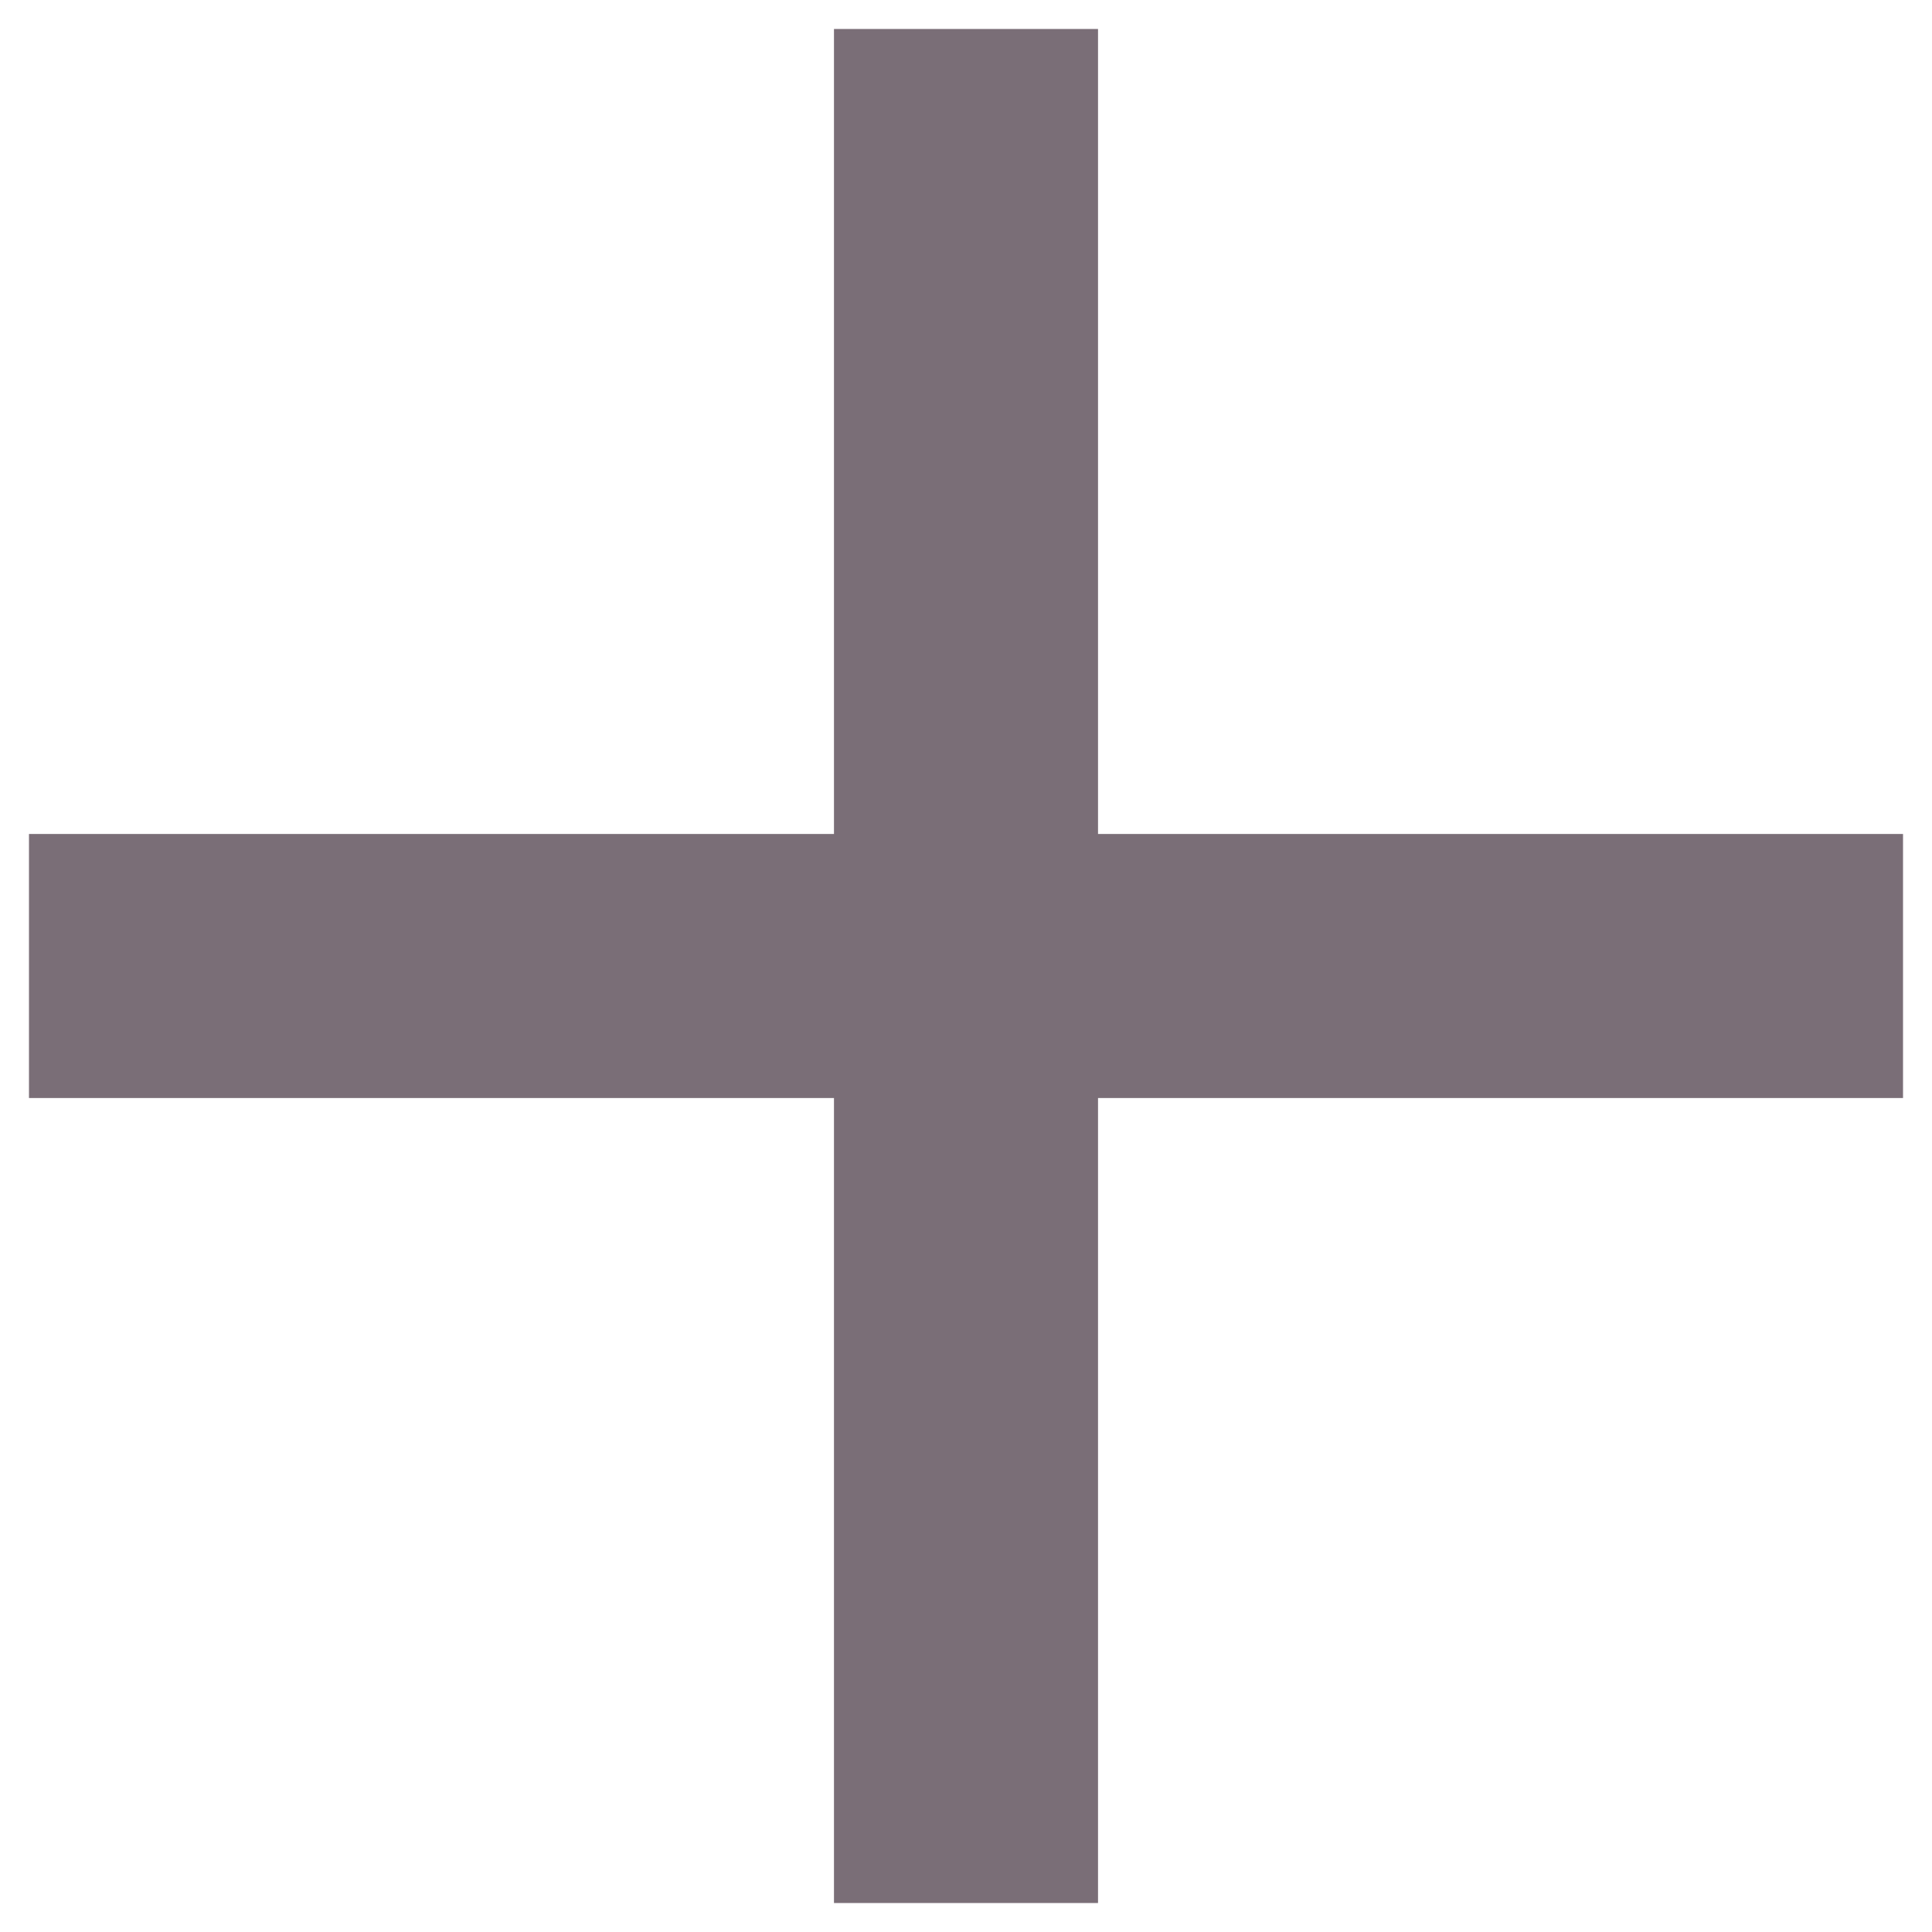
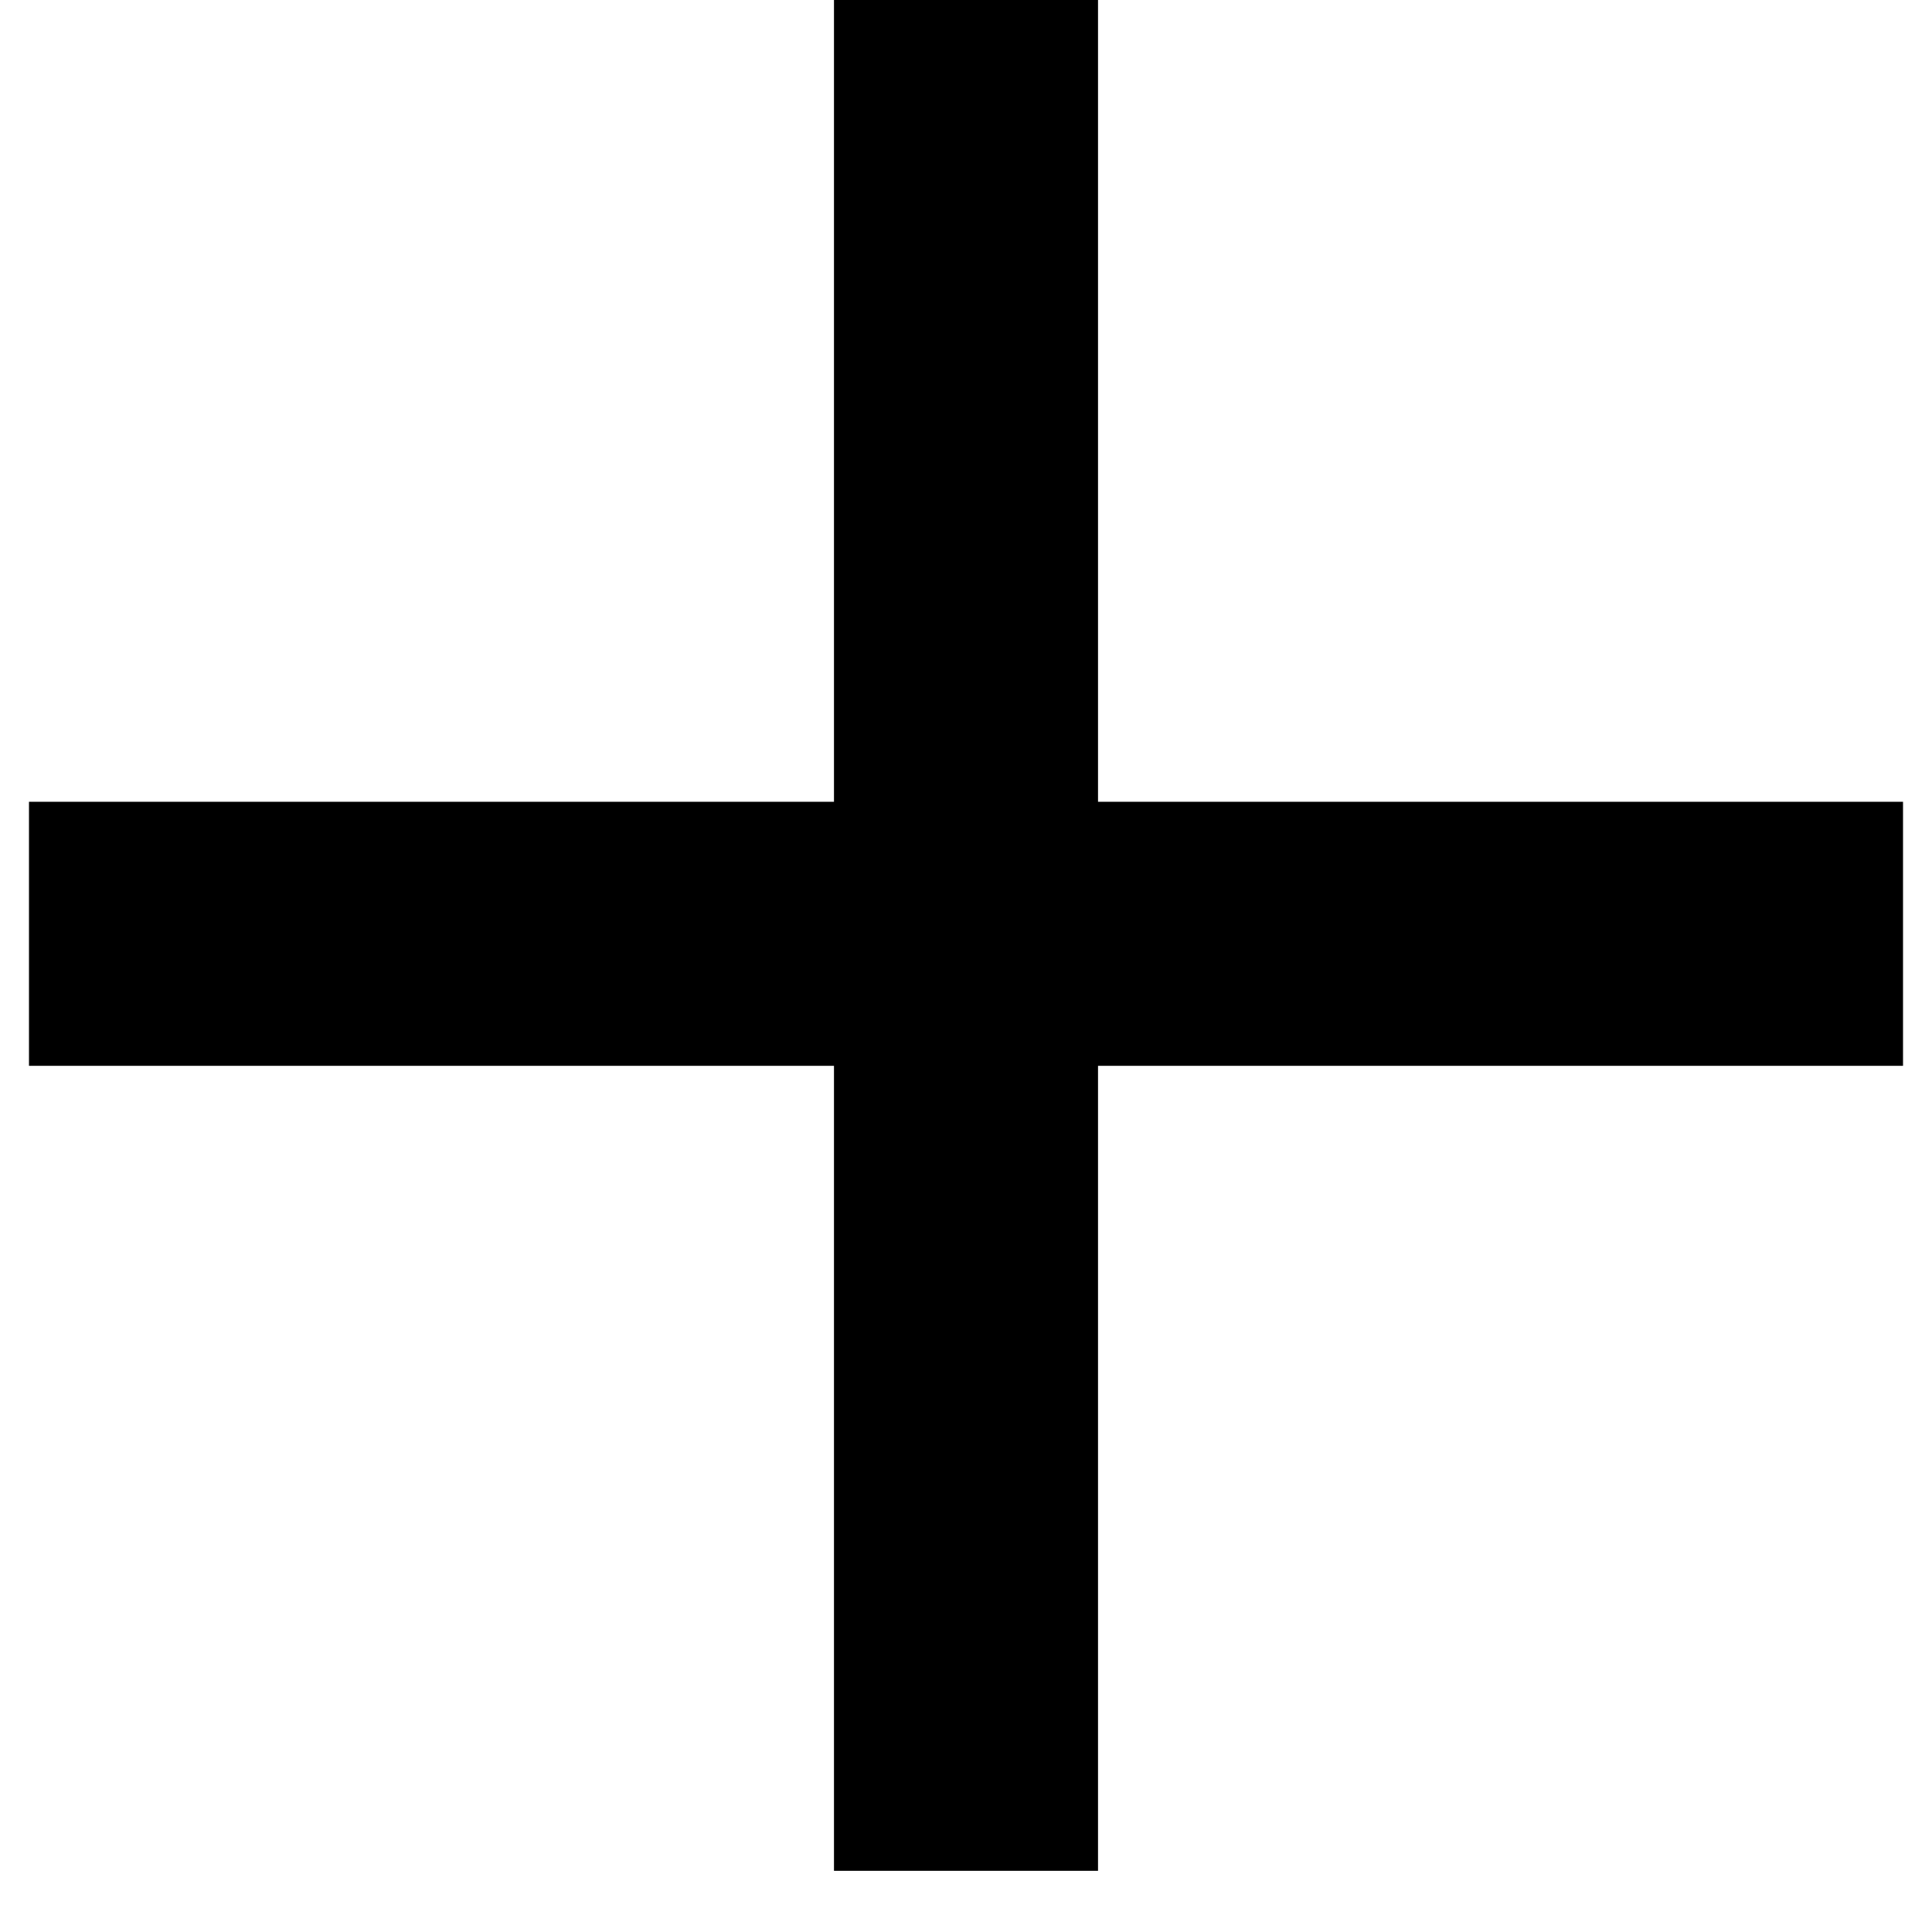
- <svg xmlns="http://www.w3.org/2000/svg" width="12px" height="12px" viewBox="0 0 12 12" version="1.1">
-   <g id="Work-In-Progress" stroke="none" stroke-width="1" fill="none" fill-rule="evenodd">
-     <g id="5-1-1" transform="translate(-216, -444)">
-       <g id="Group-4" transform="translate(16, 264)">
-         <g id="Group-12-Copy" transform="translate(0, 40)">
-           <g id="Selection-Controls-/-Number-/-Incremental-Unselected-@Selection.C" transform="translate(108, 128)">
-             <g id="Icon-36" transform="translate(88, 8)">
-               <rect id="Path" x="0" y="0" width="20" height="20" />
-               <polygon id="a" fill="#7A6E77" fill-rule="nonzero" points="10.82 15.82 10.82 10.82 15.82 10.82 15.82 9.18 10.82 9.18 10.82 4.18 9.18 4.18 9.18 9.18 4.18 9.18 4.18 10.82 9.18 10.82 9.18 15.82" />
-             </g>
+ <svg xmlns="http://www.w3.org/2000/svg" width="12px" height="12px" viewBox="0 0 12 12" version="1.1" fill="currentColor" fill-rule="evenodd" clip-rule="evenodd">
+   <g id="5-1-1" transform="translate(-216, -444)">
+     <g id="Group-4" transform="translate(16, 264)">
+       <g id="Group-12-Copy" transform="translate(0, 40)">
+         <g id="Selection-Controls-/-Number-/-Incremental-Unselected-@Selection.C" transform="translate(108, 128)">
+           <g id="Icon-36" transform="translate(88, 7.8)">
+             <polygon points="10.82 15.82 10.82 10.82 15.82 10.82 15.82 9.18 10.82 9.18 10.82 4.18 9.18 4.18 9.18 9.18 4.18 9.18 4.18 10.82 9.18 10.82 9.18 15.82" />
          </g>
        </g>
      </g>
    </g>
  </g>
</svg>
